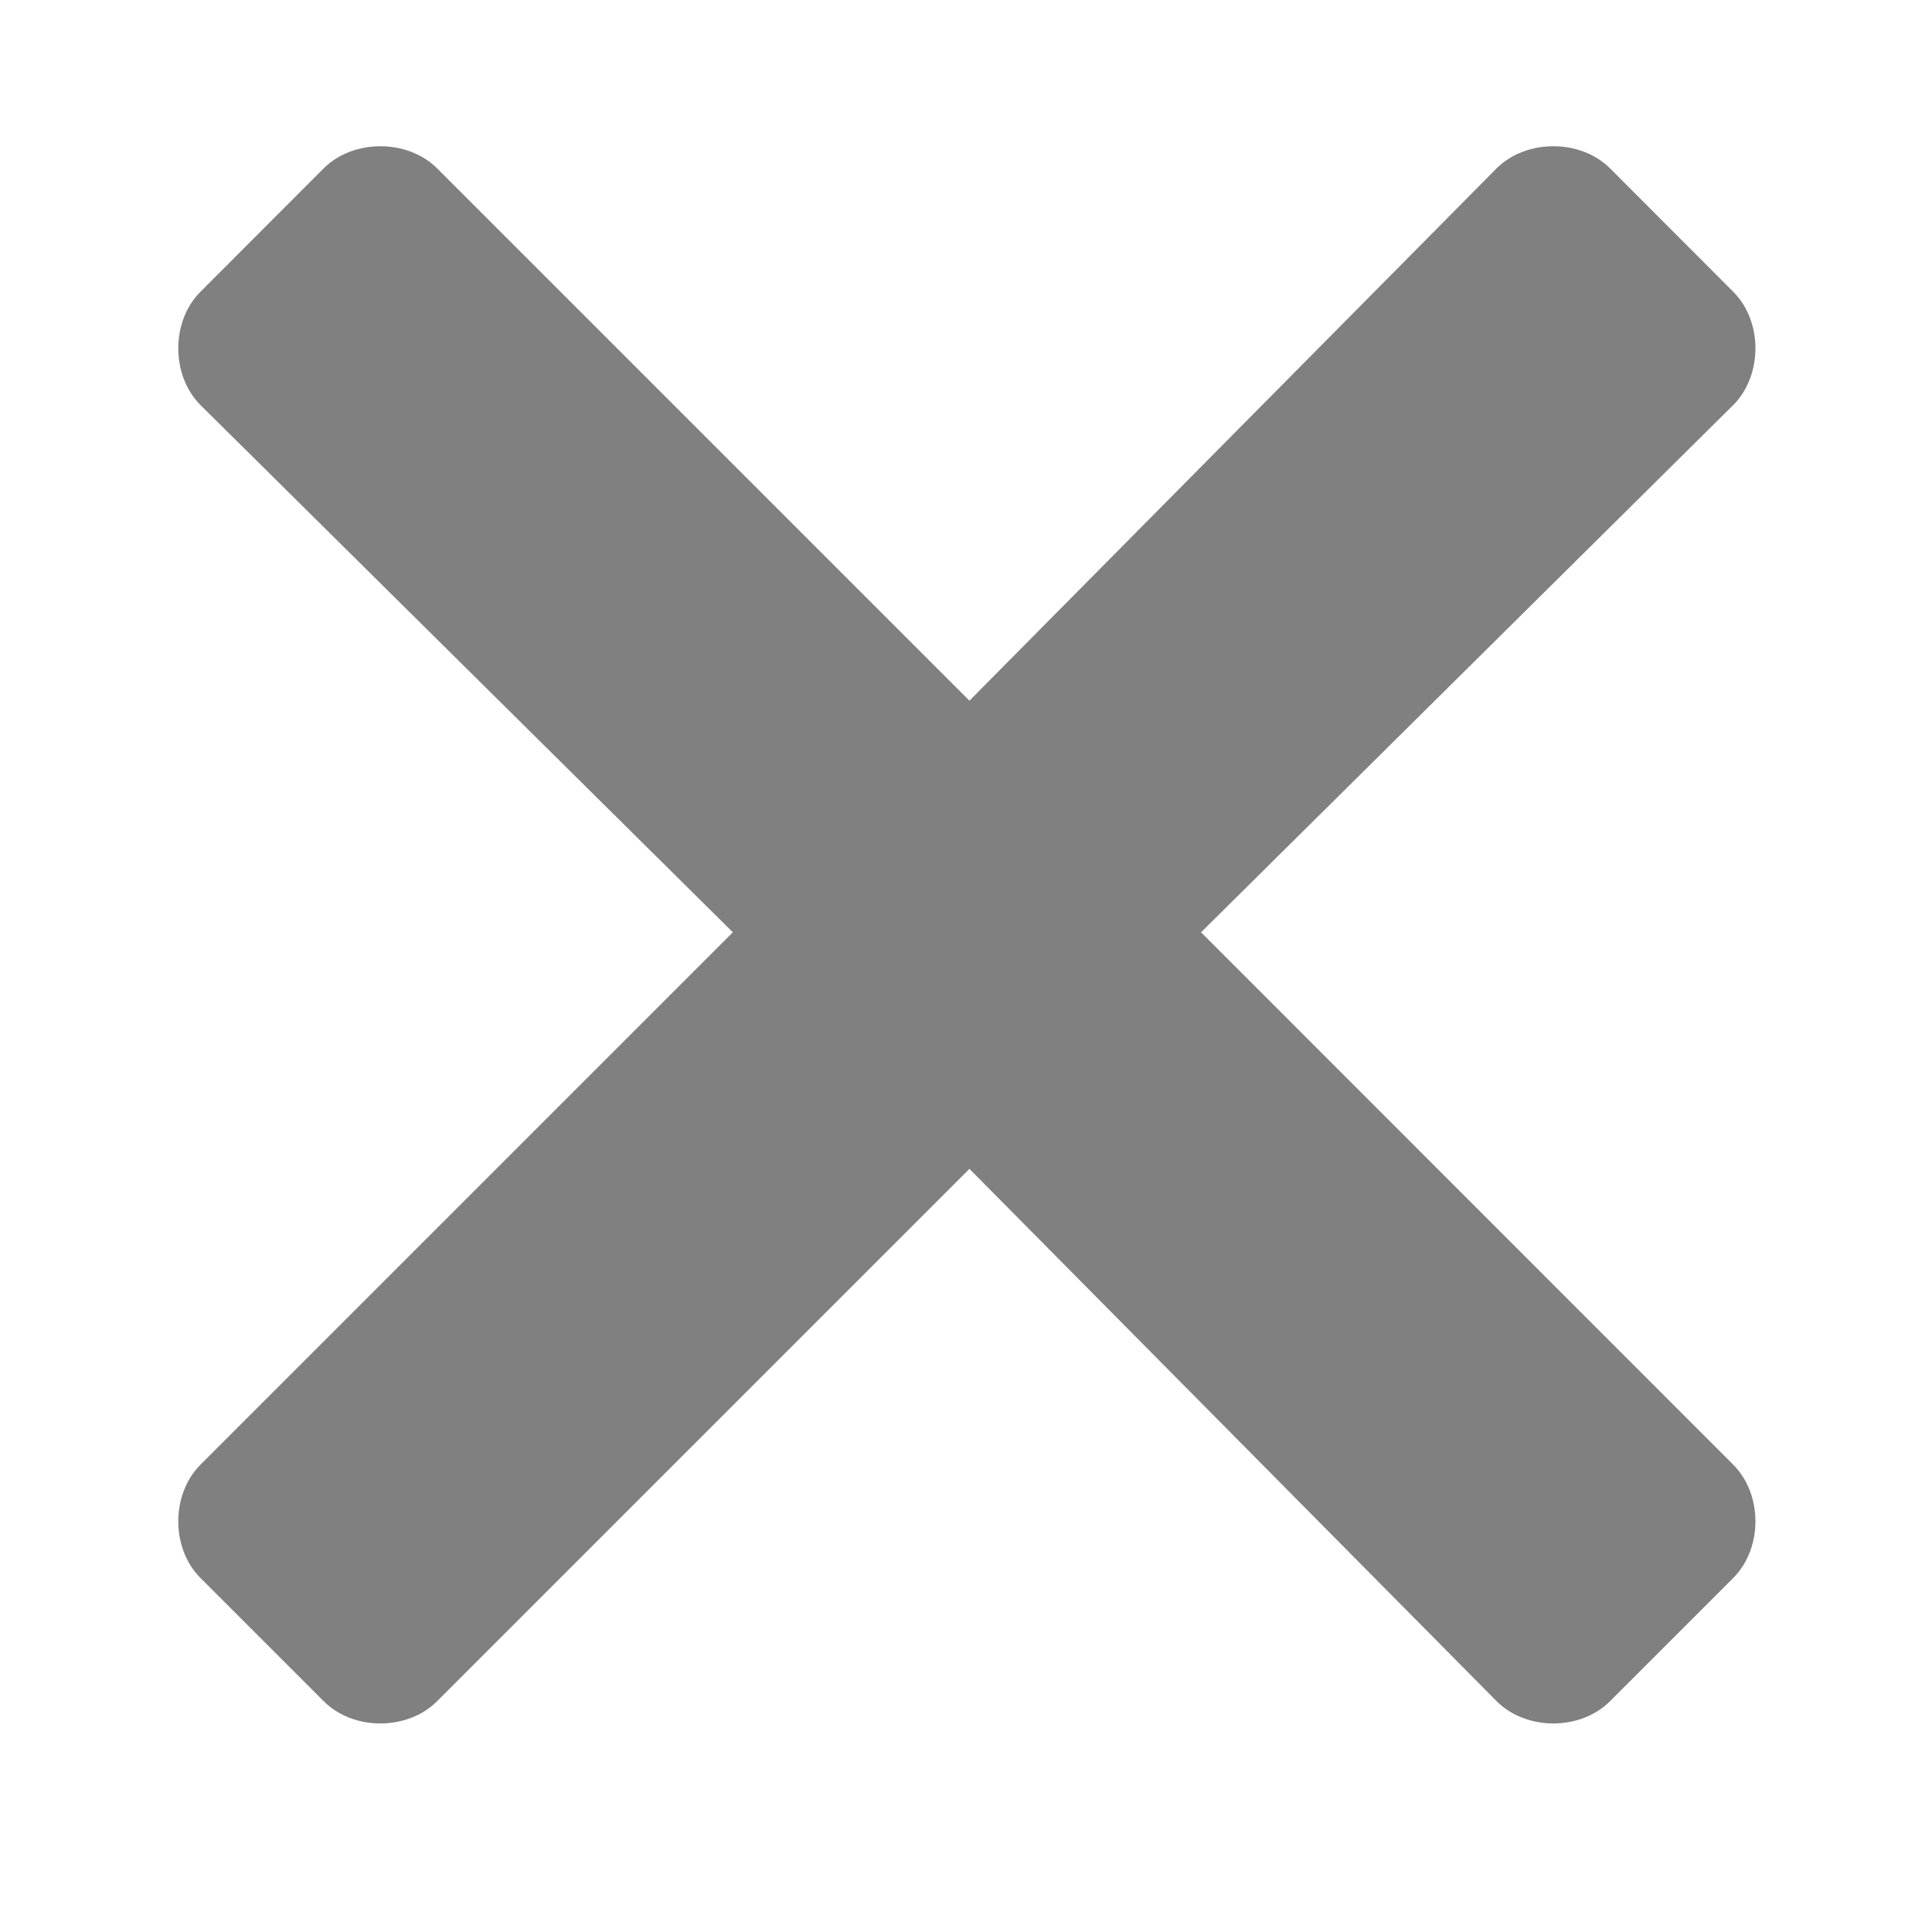
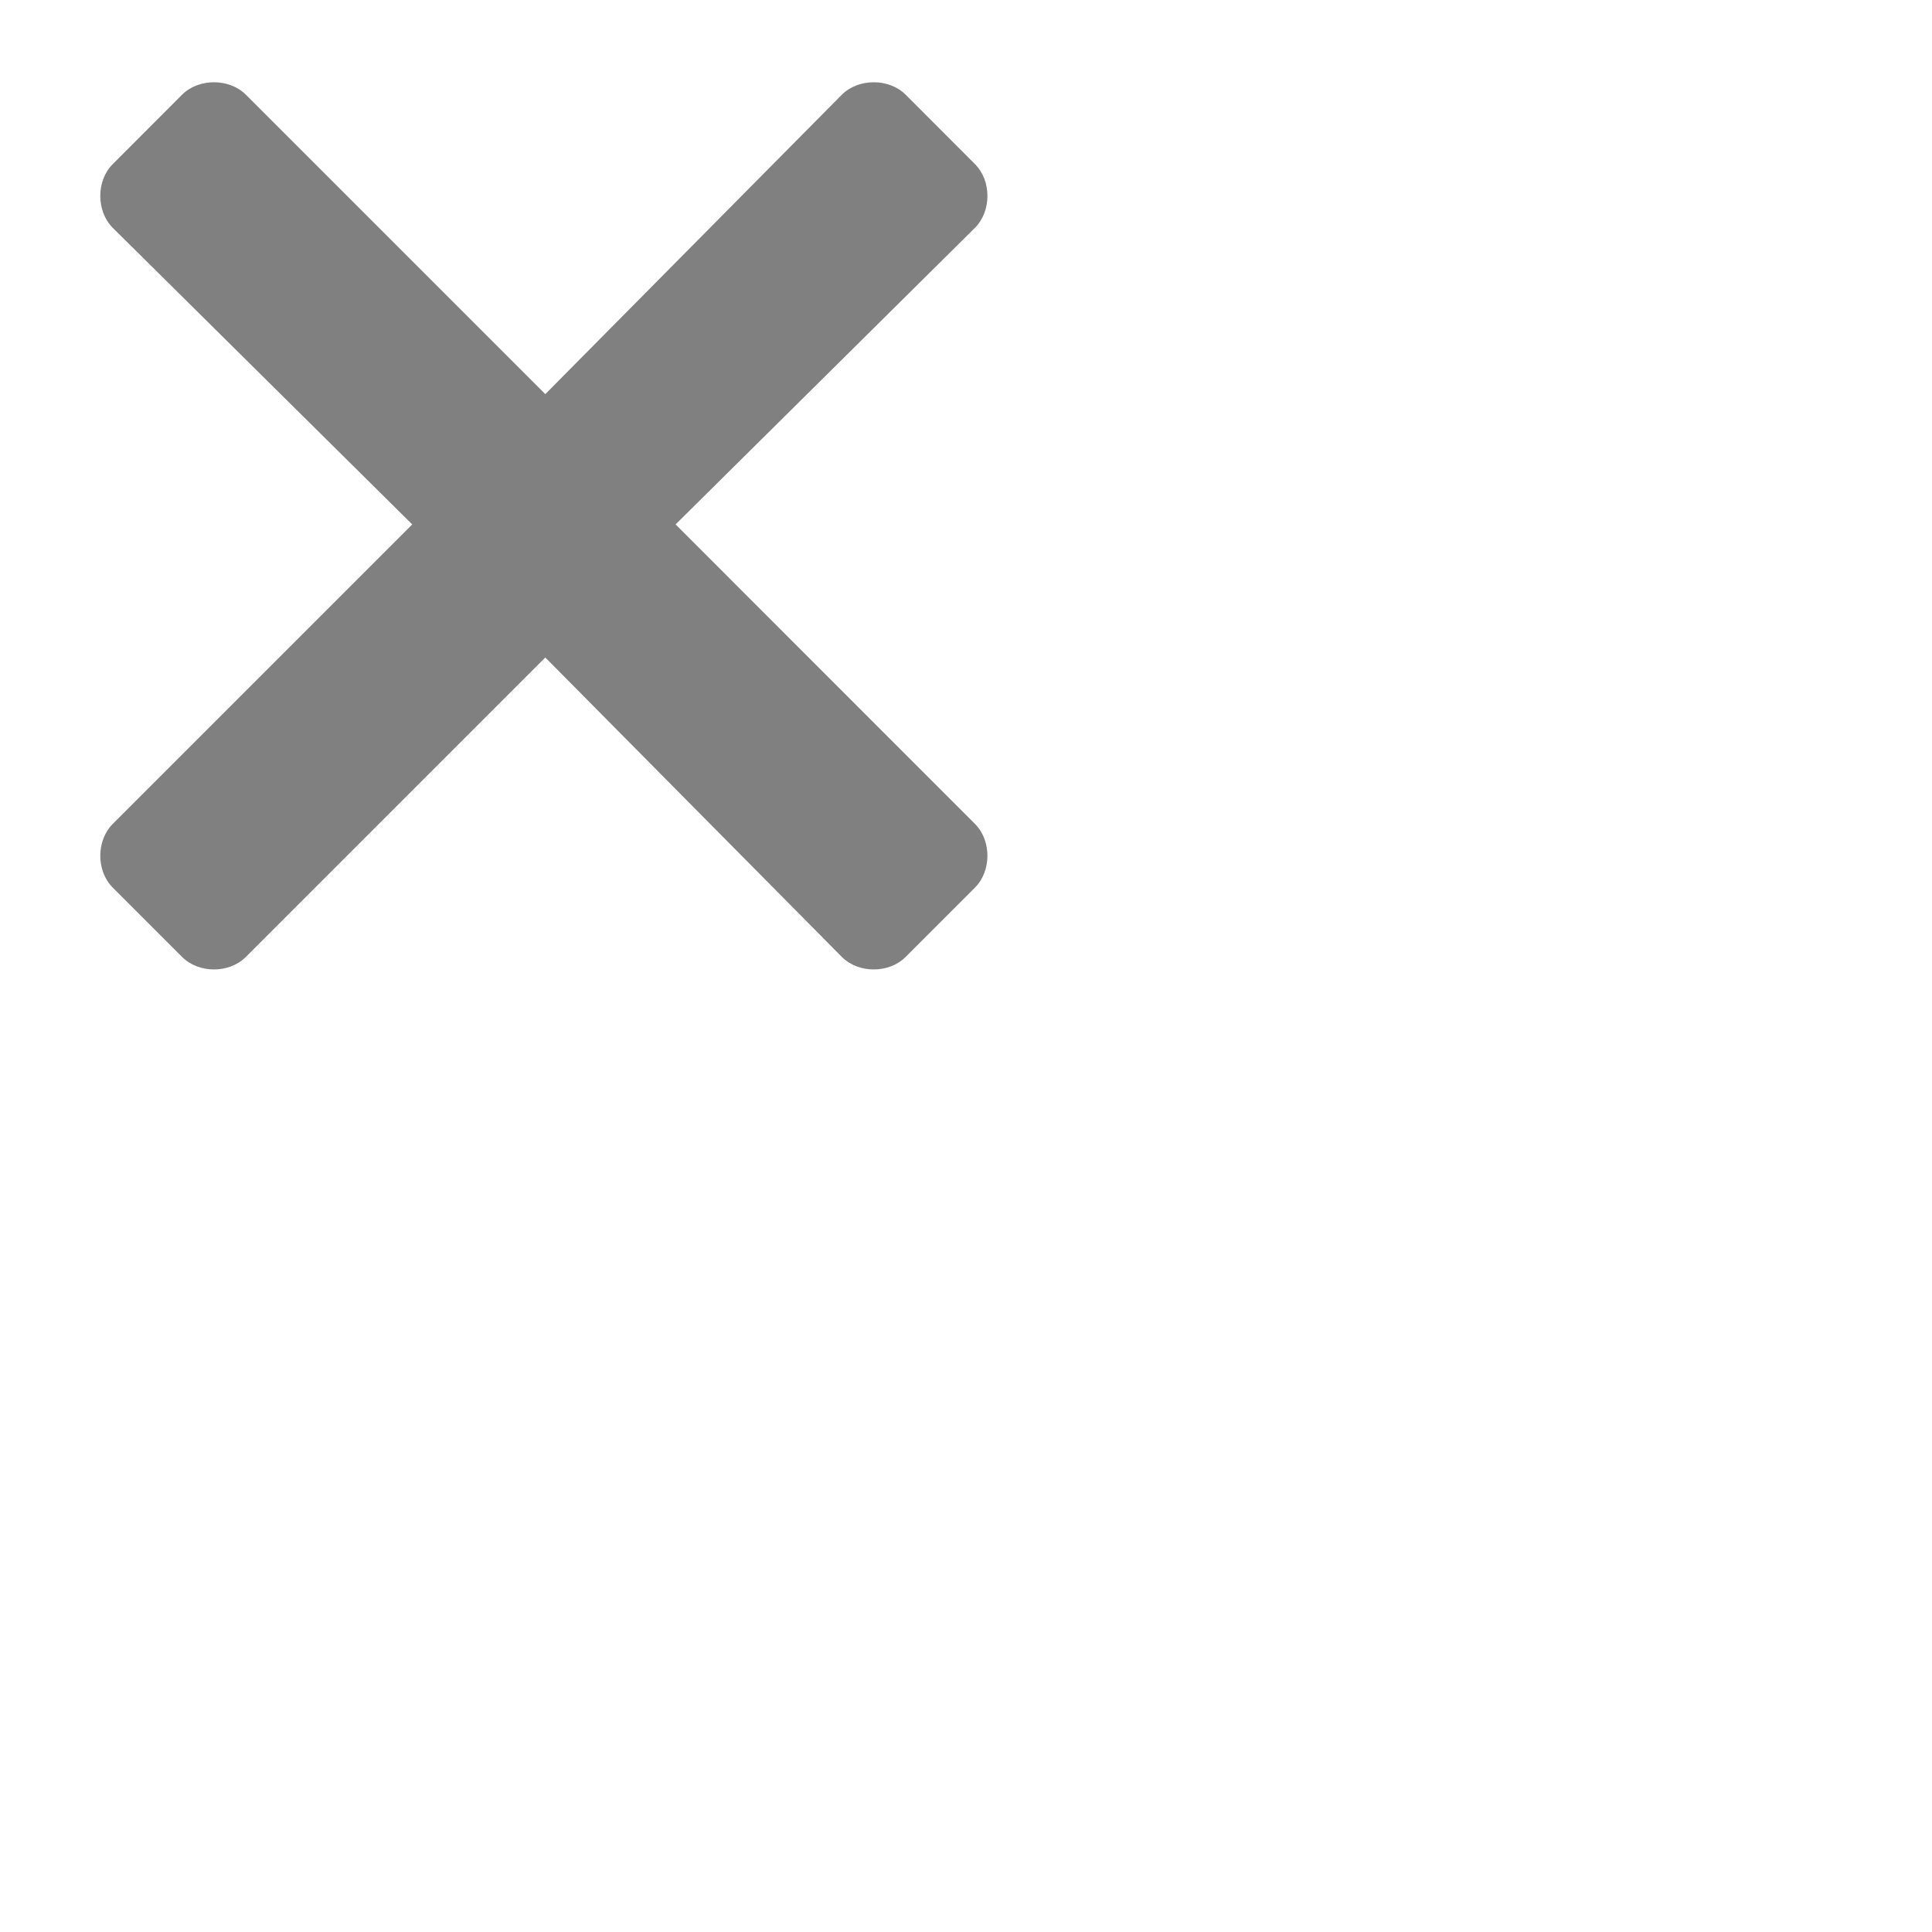
- <svg xmlns="http://www.w3.org/2000/svg" width="9" height="9" viewBox="0 0 9 9" fill="none">
+ <svg xmlns="http://www.w3.org/2000/svg" width="16" height="16" viewBox="0 0 16 16" fill="none">
  <path d="M5.595 4.343L8.074 1.887C8.212 1.749 8.212 1.496 8.074 1.359L7.5 0.784C7.362 0.647 7.11 0.647 6.972 0.784L4.516 3.264L2.036 0.784C1.898 0.647 1.646 0.647 1.508 0.784L0.934 1.359C0.796 1.496 0.796 1.749 0.934 1.887L3.414 4.343L0.934 6.823C0.796 6.961 0.796 7.213 0.934 7.351L1.508 7.925C1.646 8.063 1.898 8.063 2.036 7.925L4.516 5.445L6.972 7.925C7.11 8.063 7.362 8.063 7.5 7.925L8.074 7.351C8.212 7.213 8.212 6.961 8.074 6.823L5.595 4.343Z" fill="#808080" />
</svg>
